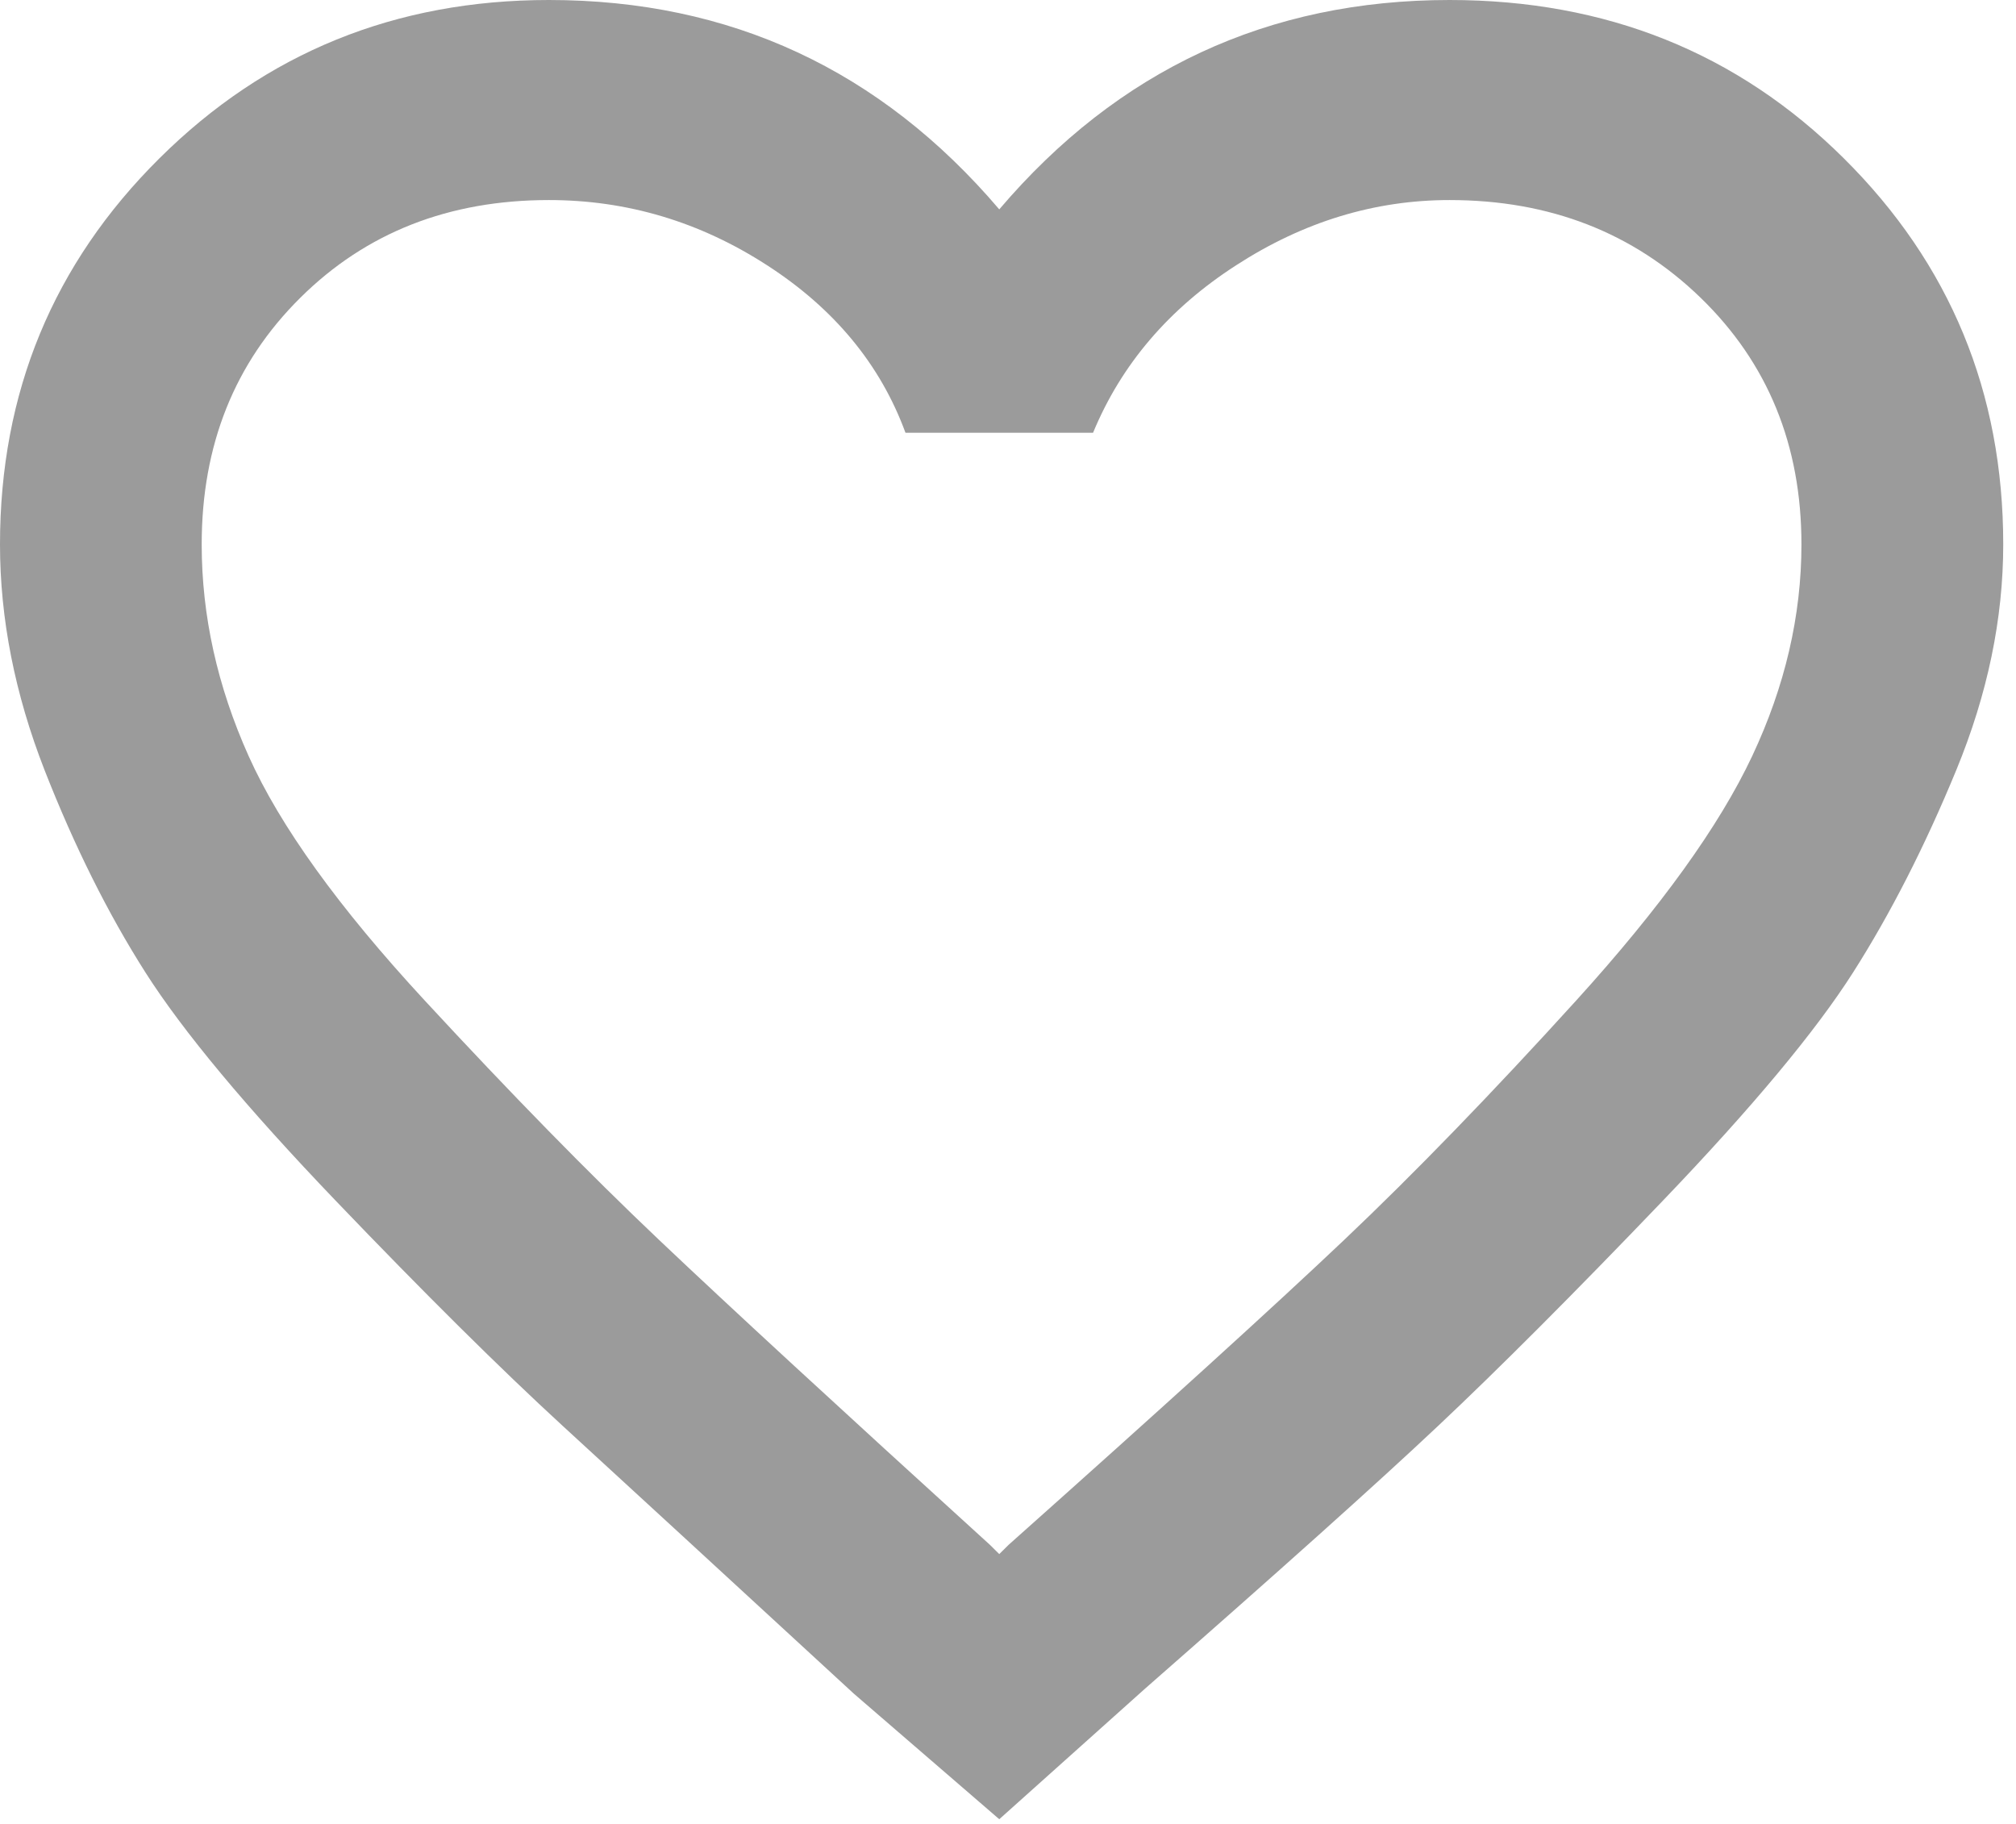
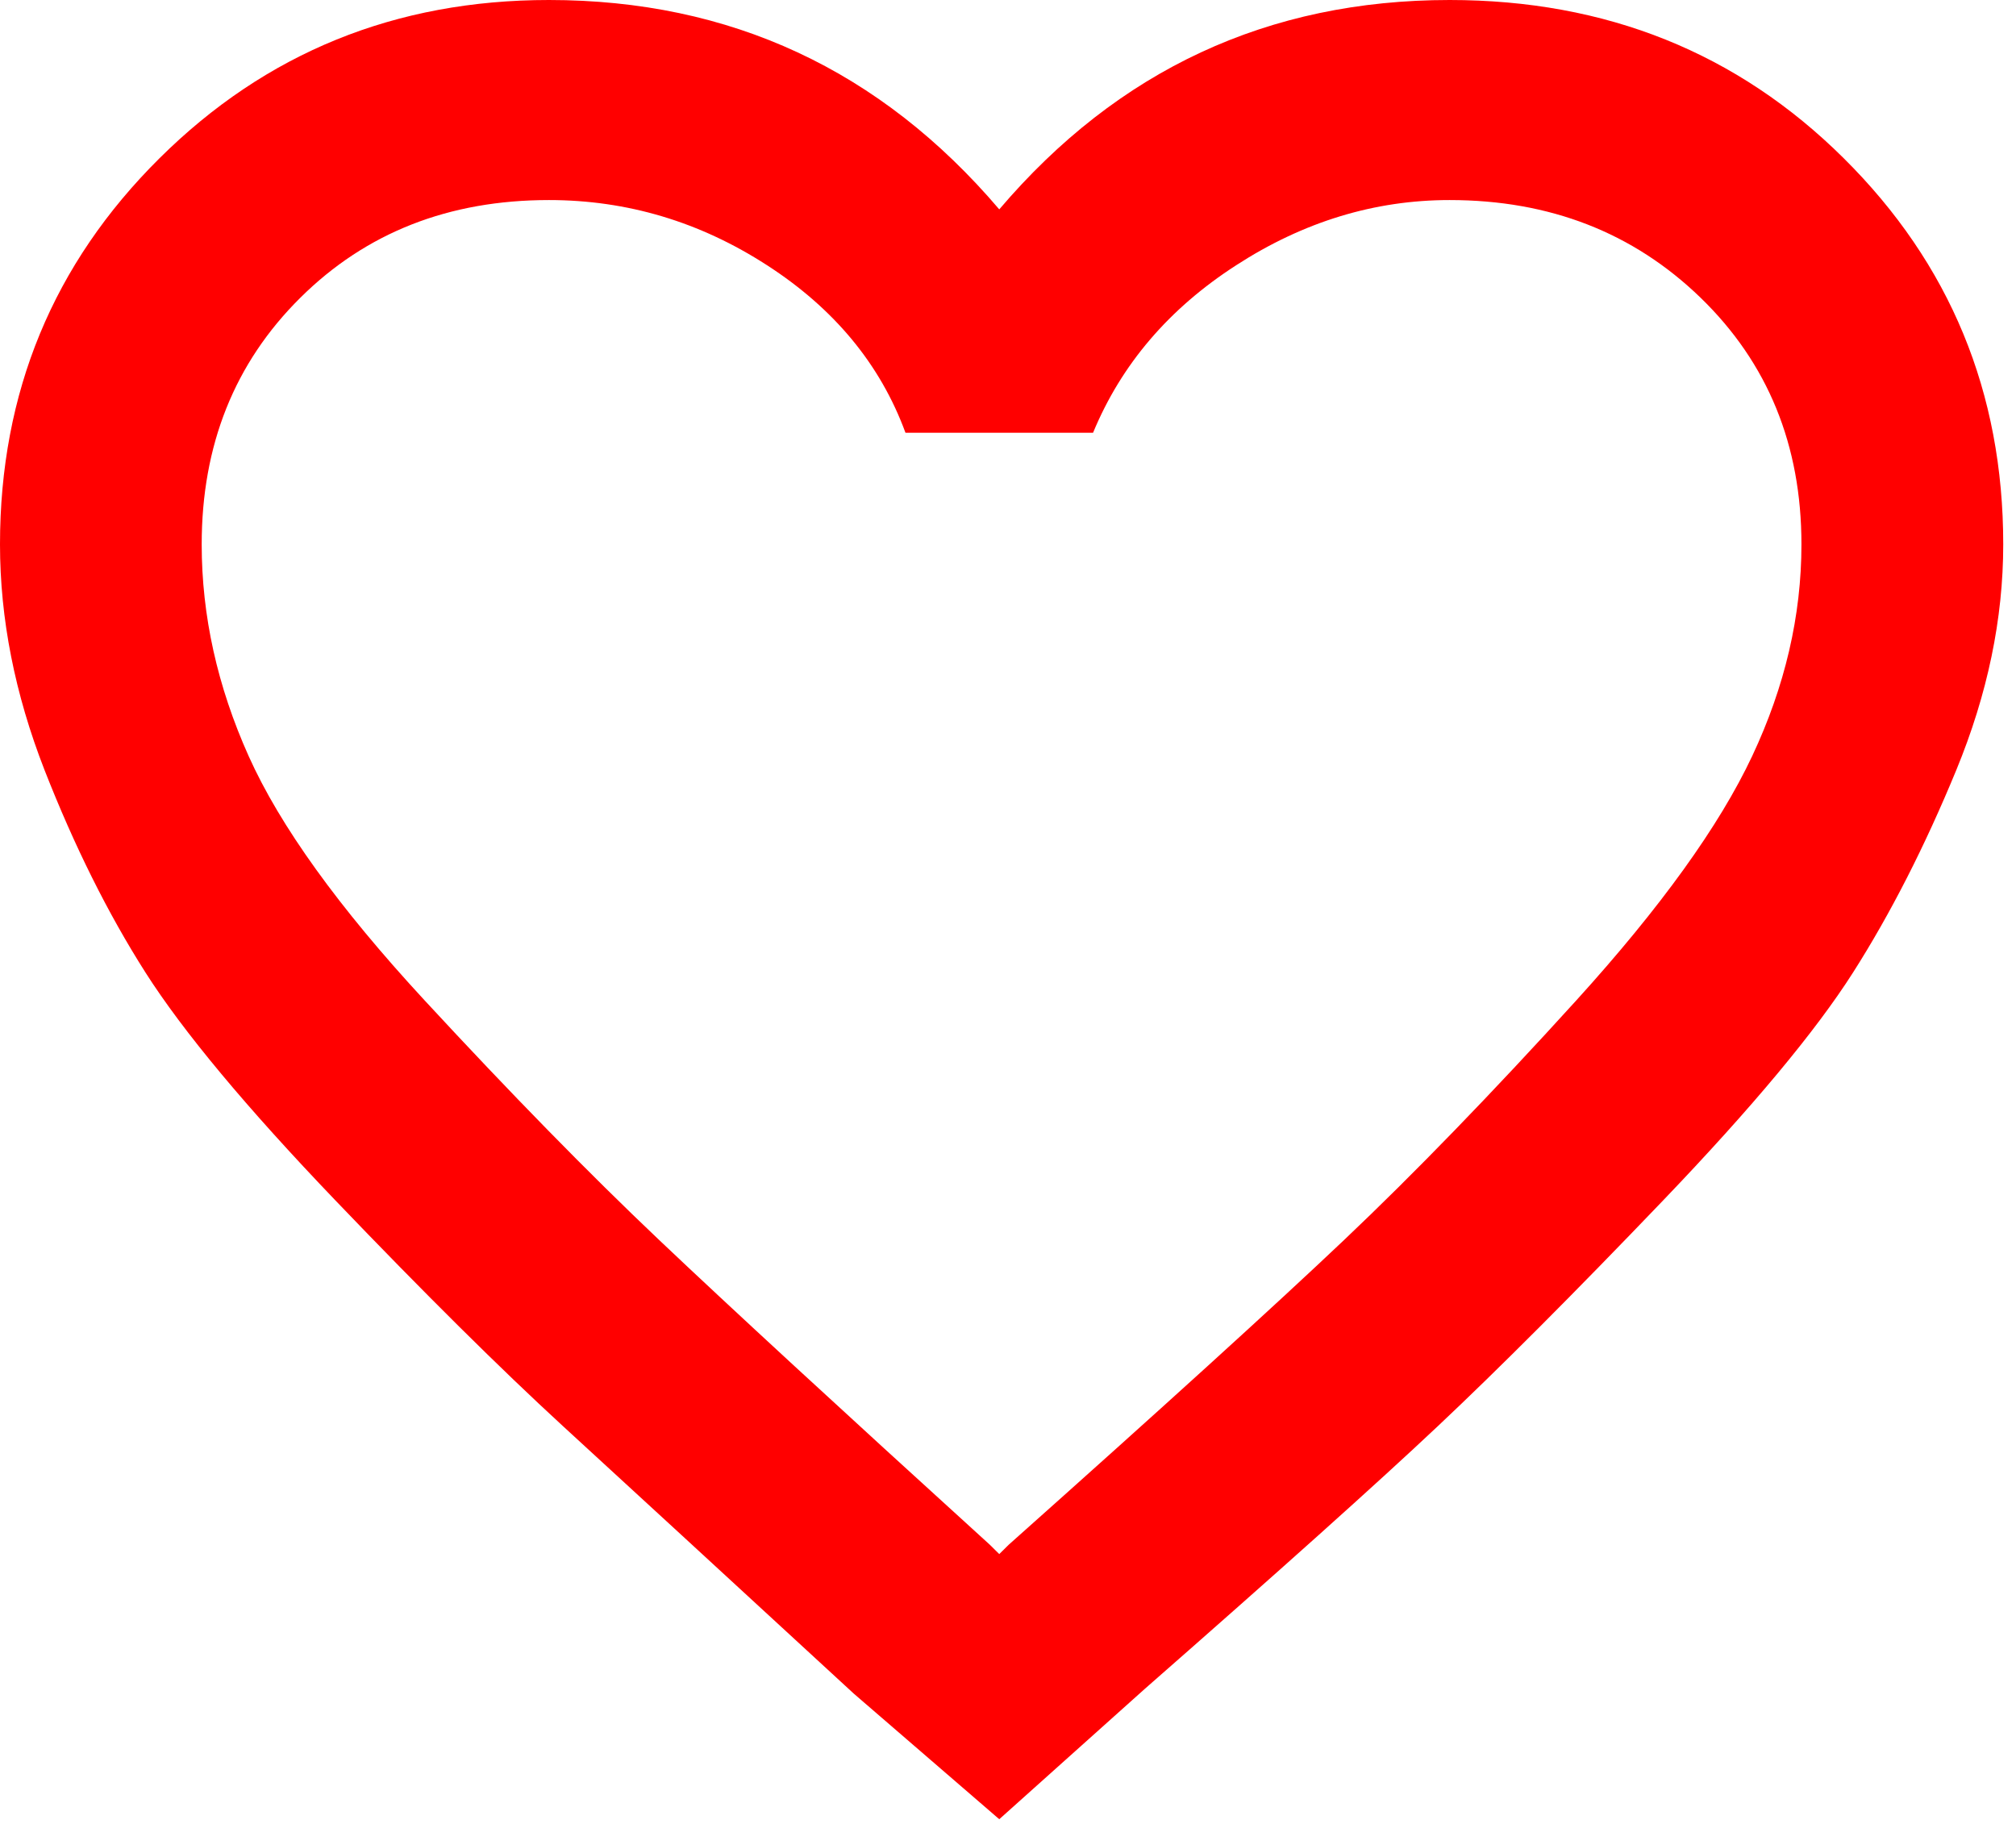
<svg xmlns="http://www.w3.org/2000/svg" width="21" height="19" viewBox="0 0 21 19" fill="none">
-   <path d="M15.1 0C16.729 0 18.098 0.549 19.205 1.648C20.313 2.747 20.867 4.088 20.867 5.671C20.867 6.446 20.704 7.23 20.378 8.022C20.052 8.813 19.694 9.516 19.303 10.13C18.912 10.744 18.252 11.536 17.324 12.505C16.395 13.475 15.613 14.258 14.978 14.856C14.343 15.454 13.325 16.366 11.924 17.594L10.409 18.951L8.894 17.643C7.526 16.383 6.516 15.454 5.864 14.856C5.213 14.258 4.423 13.475 3.494 12.505C2.566 11.536 1.906 10.744 1.515 10.13C1.124 9.516 0.774 8.813 0.464 8.022C0.155 7.23 0 6.446 0 5.671C0 4.088 0.554 2.747 1.662 1.648C2.769 0.549 4.121 0 5.718 0C7.607 0 9.171 0.727 10.409 2.181C11.647 0.727 13.211 0 15.1 0ZM10.507 16.092C12.103 14.67 13.268 13.612 14.001 12.917C14.734 12.222 15.54 11.39 16.42 10.421C17.299 9.452 17.91 8.603 18.252 7.876C18.594 7.149 18.765 6.414 18.765 5.671C18.765 4.637 18.415 3.781 17.715 3.102C17.014 2.423 16.143 2.084 15.1 2.084C14.318 2.084 13.577 2.31 12.877 2.763C12.176 3.215 11.68 3.797 11.386 4.508H9.432C9.171 3.797 8.69 3.215 7.99 2.763C7.29 2.31 6.532 2.084 5.718 2.084C4.675 2.084 3.812 2.423 3.128 3.102C2.443 3.781 2.101 4.637 2.101 5.671C2.101 6.414 2.264 7.149 2.59 7.876C2.916 8.603 3.527 9.452 4.423 10.421C5.319 11.39 6.133 12.222 6.866 12.917C7.599 13.612 8.747 14.67 10.311 16.092L10.409 16.189L10.507 16.092Z" fill="#9B9B9B" />
+   <path d="M15.1 0C16.729 0 18.098 0.549 19.205 1.648C20.313 2.747 20.867 4.088 20.867 5.671C20.867 6.446 20.704 7.23 20.378 8.022C20.052 8.813 19.694 9.516 19.303 10.13C18.912 10.744 18.252 11.536 17.324 12.505C16.395 13.475 15.613 14.258 14.978 14.856C14.343 15.454 13.325 16.366 11.924 17.594L10.409 18.951L8.894 17.643C7.526 16.383 6.516 15.454 5.864 14.856C5.213 14.258 4.423 13.475 3.494 12.505C2.566 11.536 1.906 10.744 1.515 10.13C1.124 9.516 0.774 8.813 0.464 8.022C0.155 7.23 0 6.446 0 5.671C0 4.088 0.554 2.747 1.662 1.648C2.769 0.549 4.121 0 5.718 0C7.607 0 9.171 0.727 10.409 2.181C11.647 0.727 13.211 0 15.1 0ZM10.507 16.092C12.103 14.67 13.268 13.612 14.001 12.917C14.734 12.222 15.54 11.39 16.42 10.421C17.299 9.452 17.91 8.603 18.252 7.876C18.594 7.149 18.765 6.414 18.765 5.671C18.765 4.637 18.415 3.781 17.715 3.102C17.014 2.423 16.143 2.084 15.1 2.084C14.318 2.084 13.577 2.31 12.877 2.763C12.176 3.215 11.68 3.797 11.386 4.508H9.432C9.171 3.797 8.69 3.215 7.99 2.763C7.29 2.31 6.532 2.084 5.718 2.084C4.675 2.084 3.812 2.423 3.128 3.102C2.443 3.781 2.101 4.637 2.101 5.671C2.101 6.414 2.264 7.149 2.59 7.876C2.916 8.603 3.527 9.452 4.423 10.421C5.319 11.39 6.133 12.222 6.866 12.917C7.599 13.612 8.747 14.67 10.311 16.092L10.409 16.189L10.507 16.092Z" fill="red" />
</svg>
